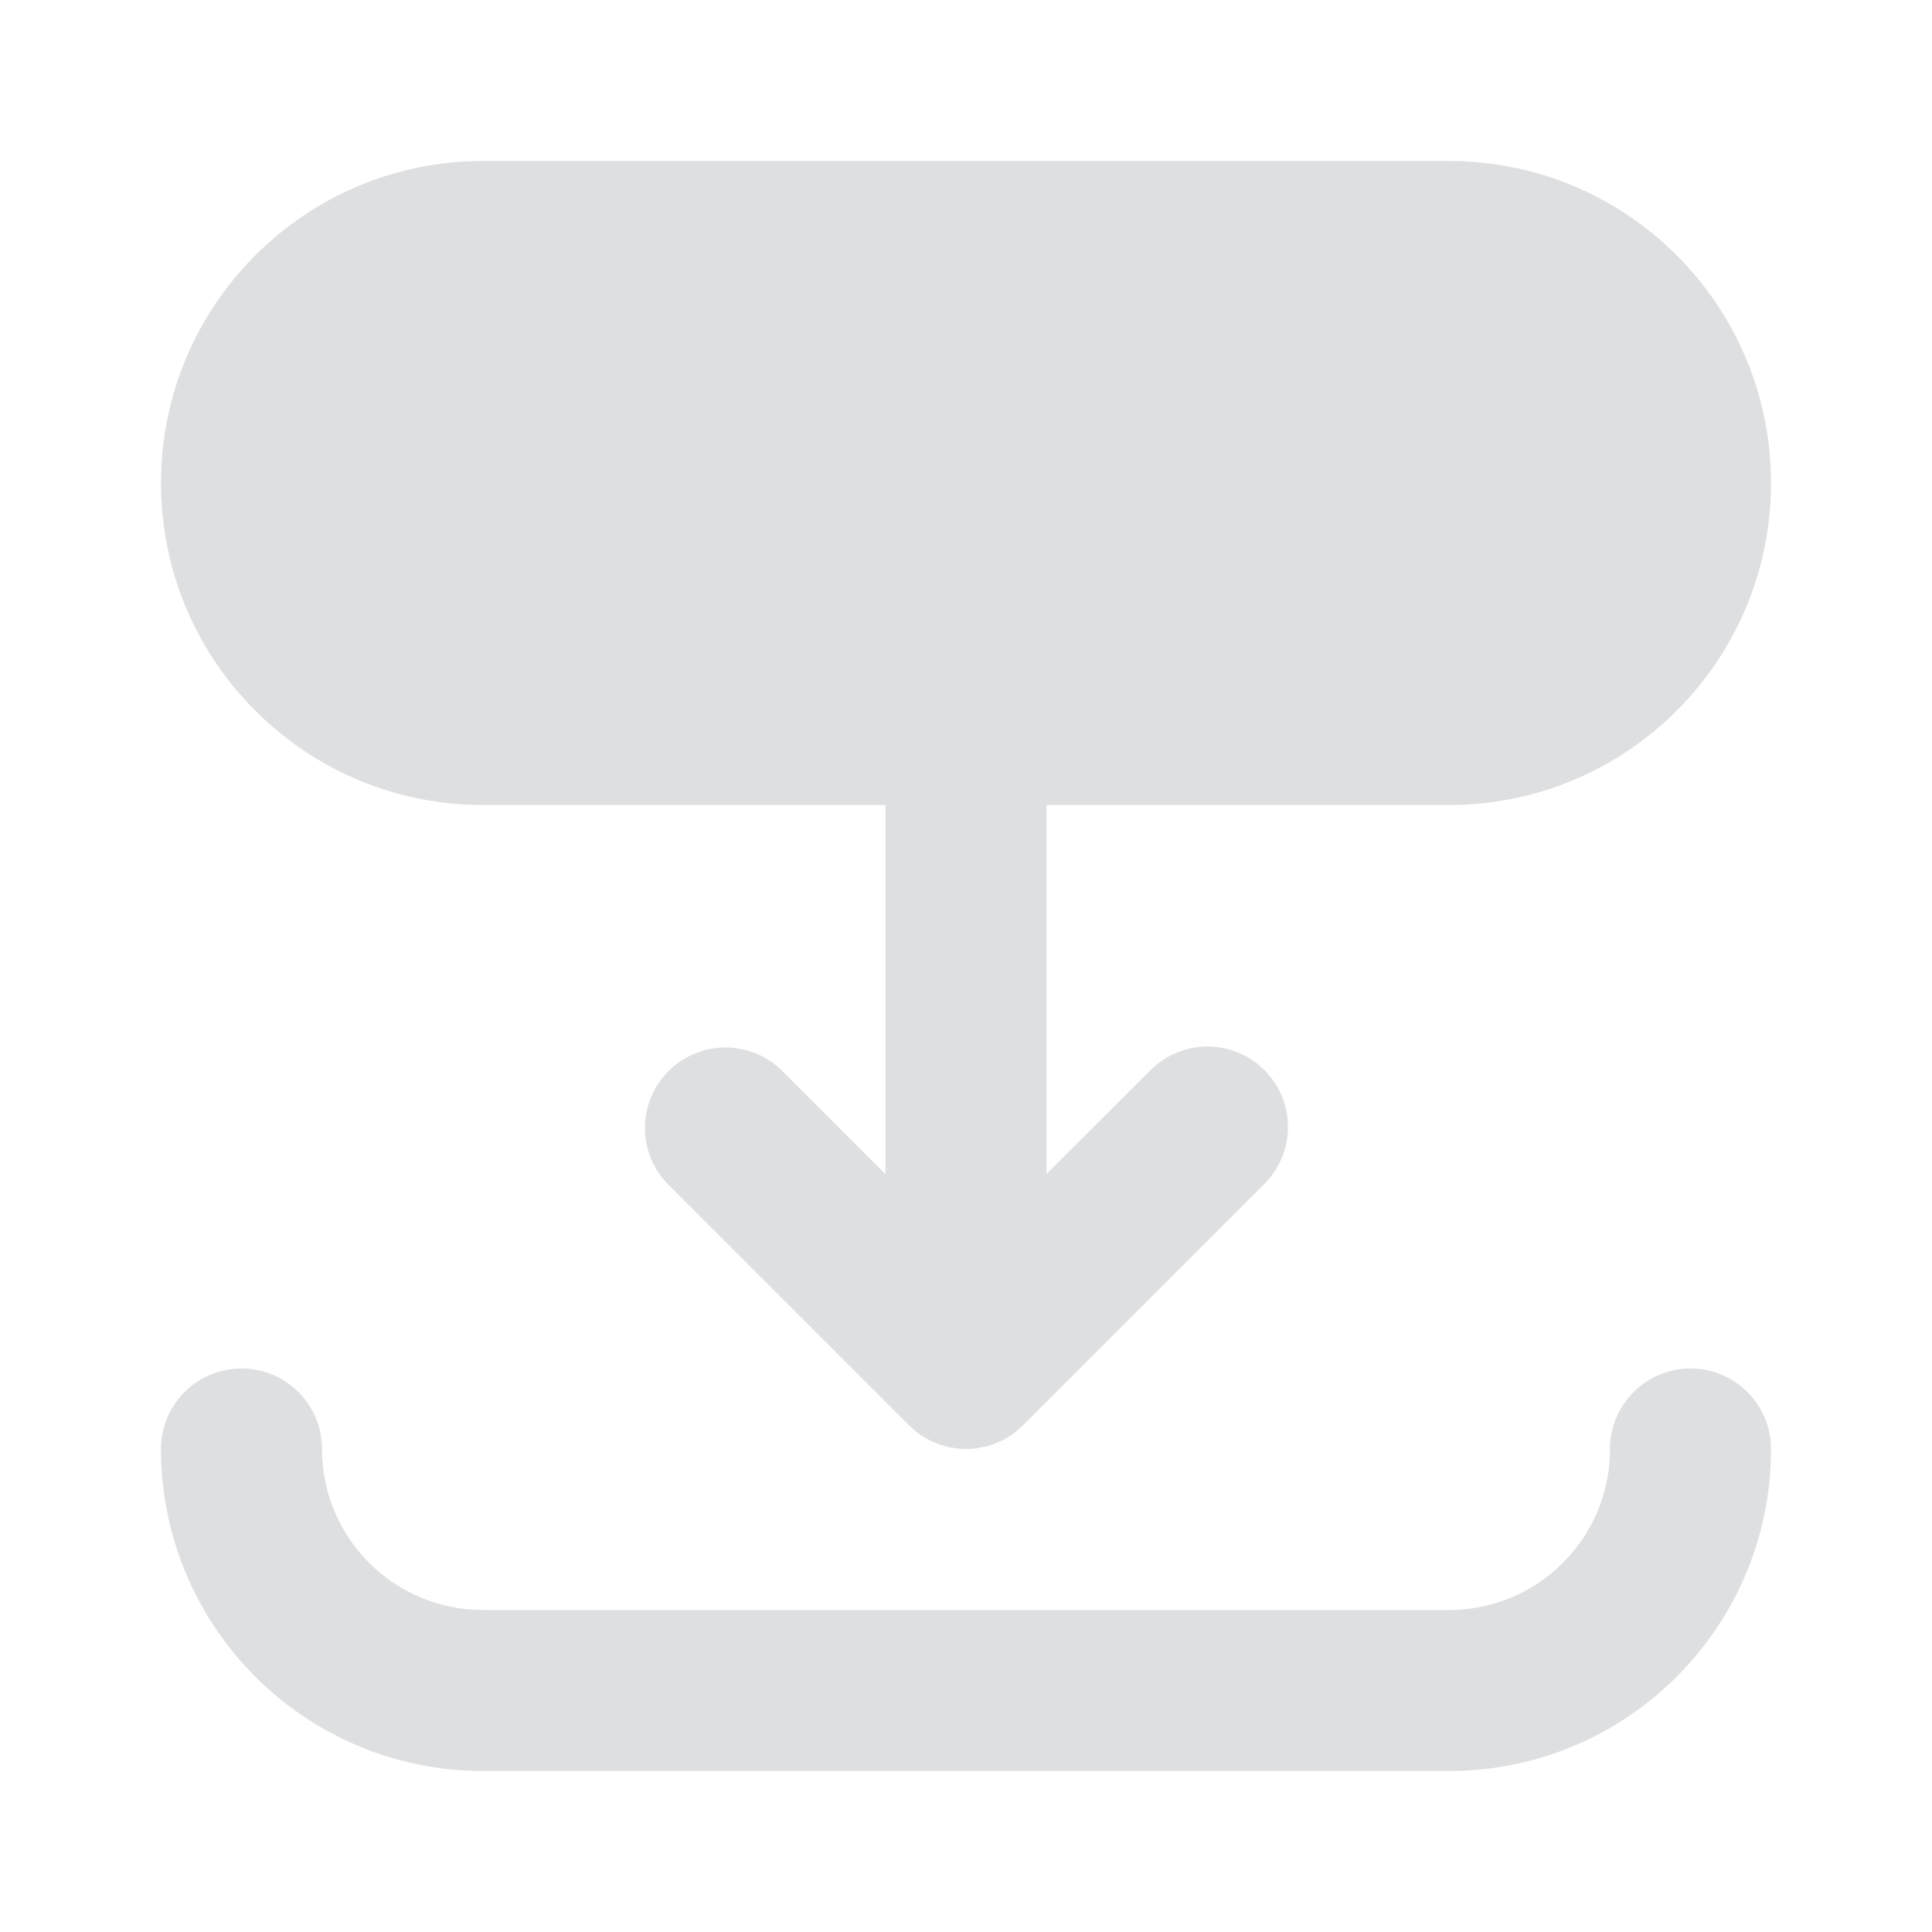
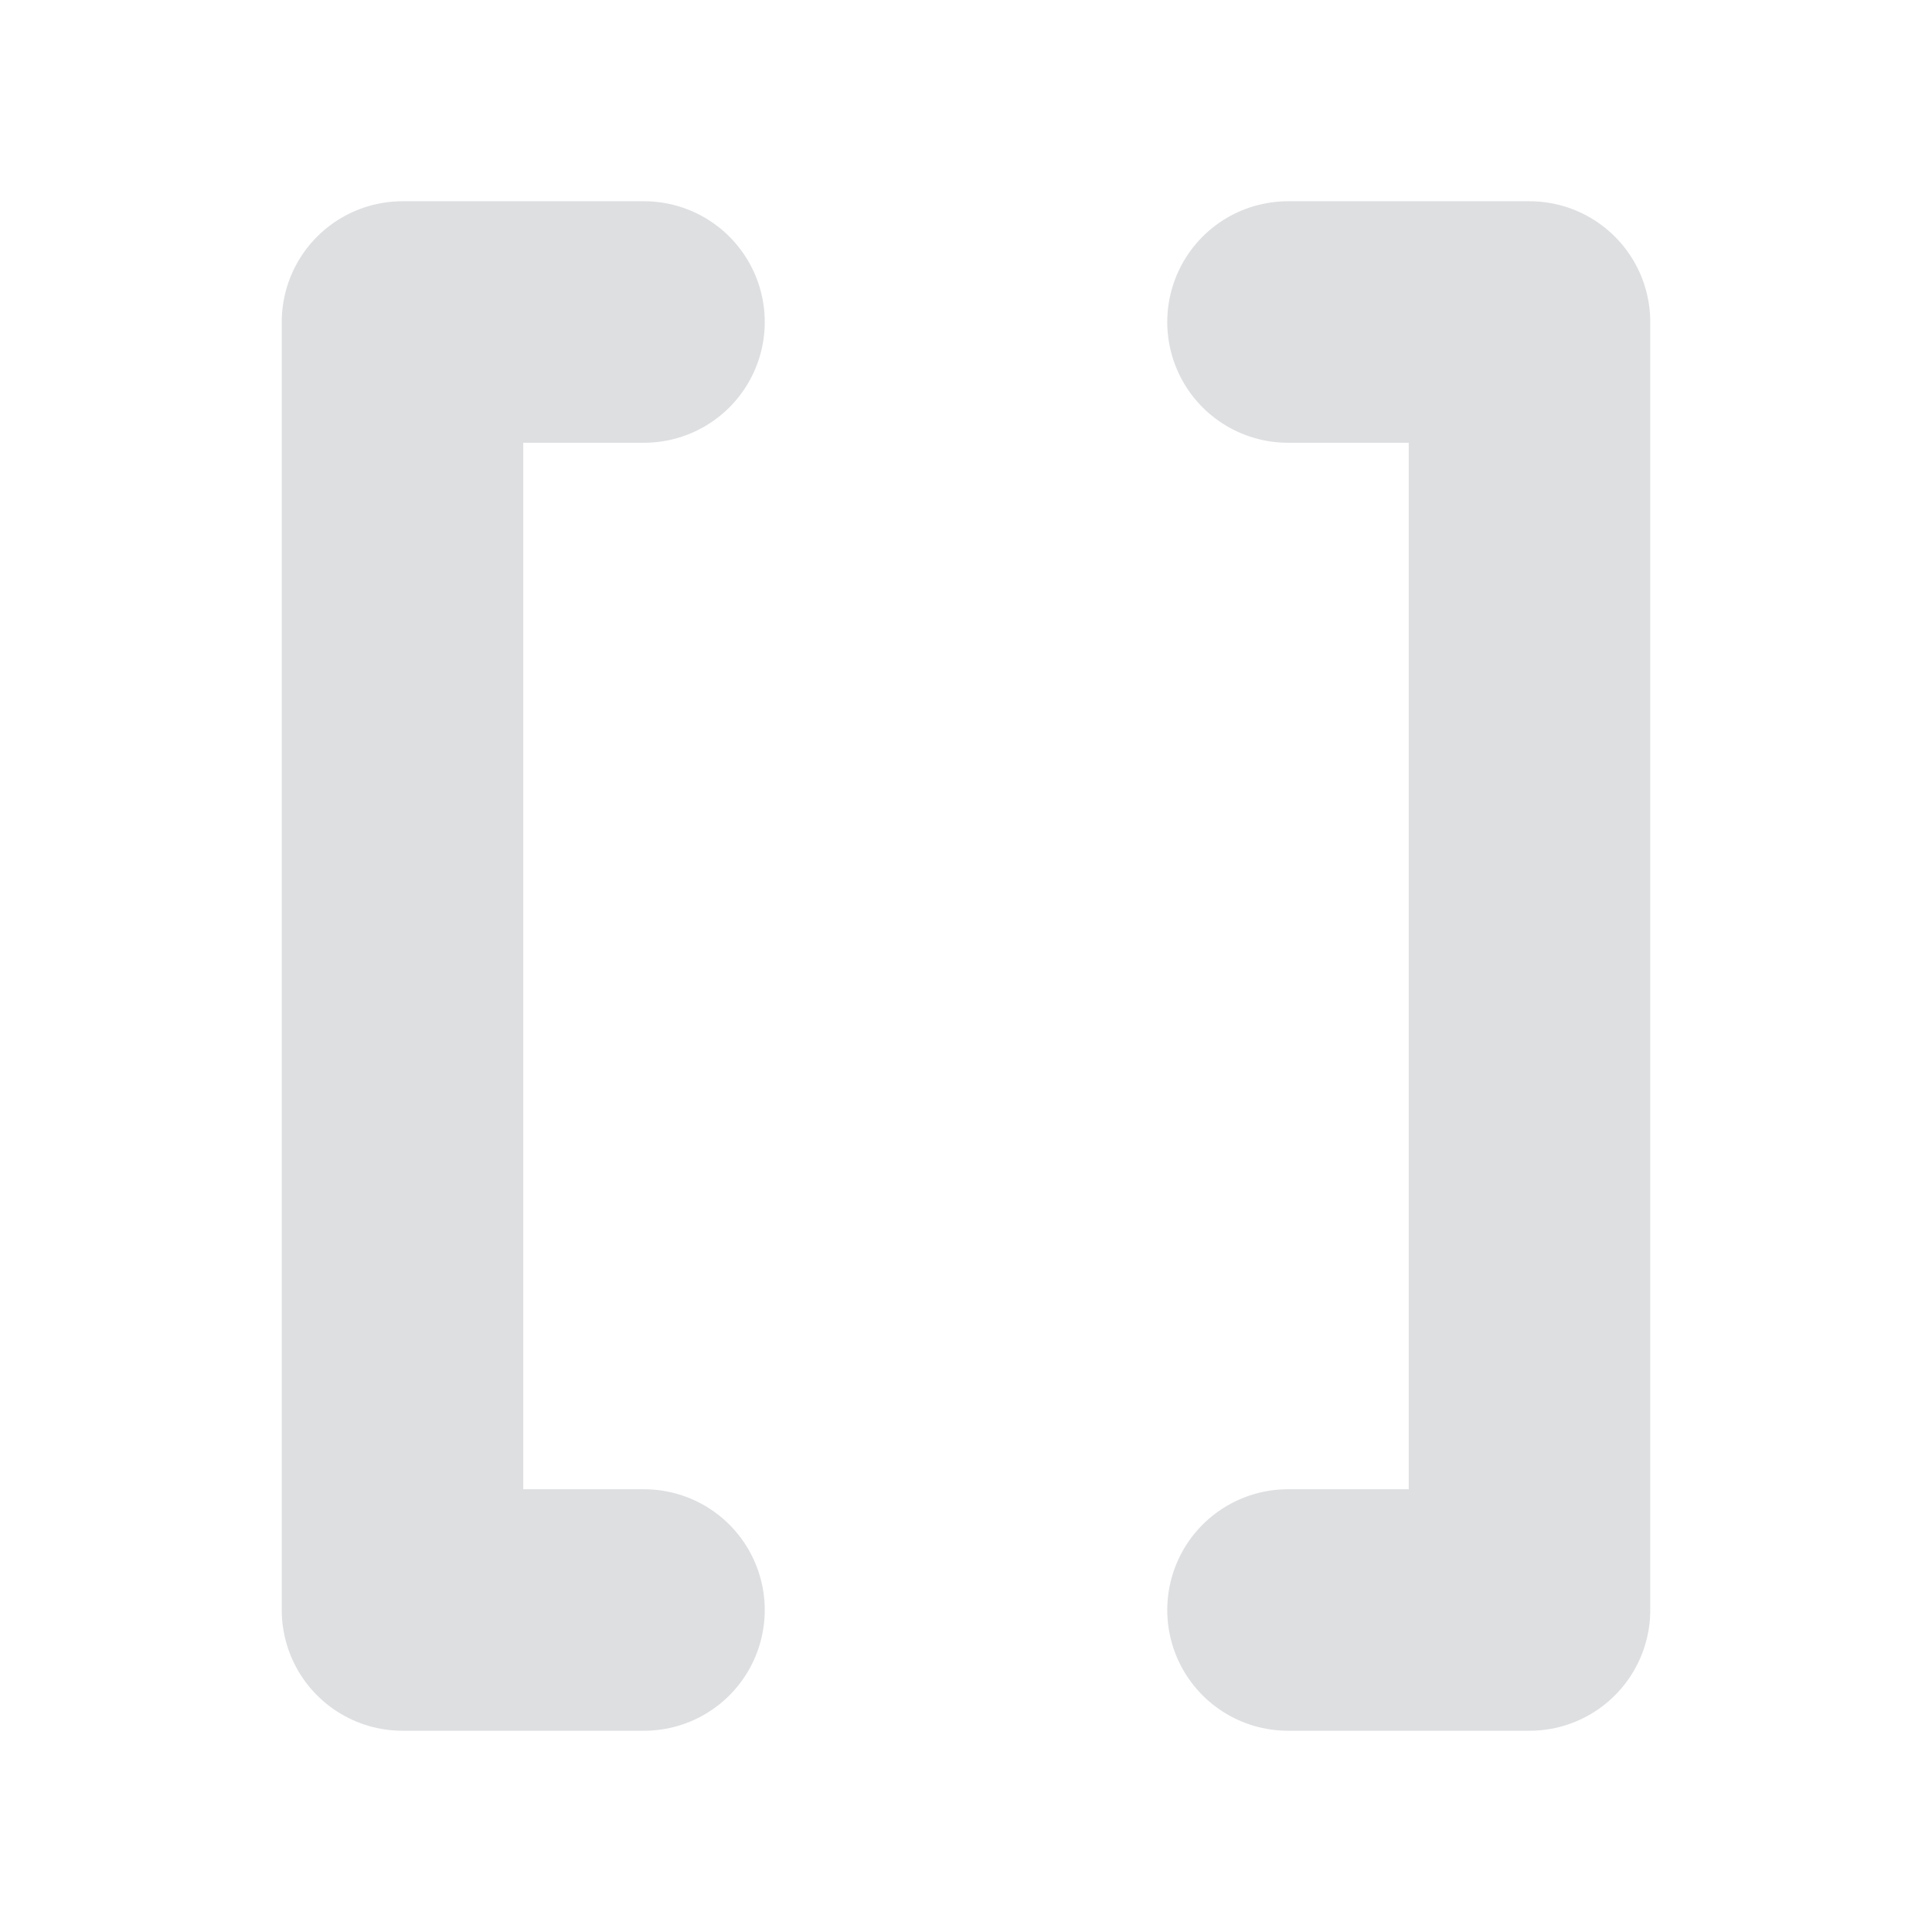
- <svg xmlns="http://www.w3.org/2000/svg" width="24" height="24" viewBox="0 0 24 24" fill="#DEDFE1">
+ <svg xmlns="http://www.w3.org/2000/svg" width="24" height="24" viewBox="0 0 24 24" fill="none" stroke="#DEDFE1" stroke-width="3" stroke-linecap="round" stroke-linejoin="round" class="icon icon-tabler icons-tabler-outline icon-tabler-brackets">
  <path stroke="none" d="M0 0h24v24H0z" fill="none" />
-   <path d="M21 17a1 1 0 0 1 1 1a4 4 0 0 1 -4 4h-12a4 4 0 0 1 -4 -4a1 1 0 0 1 2 0a2 2 0 0 0 2 2h12a2 2 0 0 0 1.995 -1.85l.005 -.15a1 1 0 0 1 1 -1m-9 1l-.082 -.004l-.119 -.016l-.111 -.03l-.111 -.044l-.098 -.052l-.096 -.067l-.09 -.08l-3 -3a1 1 0 0 1 1.414 -1.414l1.293 1.293v-4.586h-5a4 4 0 1 1 0 -8h12a4 4 0 1 1 0 8h-5v4.583l1.293 -1.29a1 1 0 0 1 1.32 -.083l.094 .083a1 1 0 0 1 0 1.414l-3 3l-.112 .097l-.11 .071l-.062 .031l-.081 .034l-.076 .024l-.149 .03z" />
+   <path d="M8 4h-3v16h3" />
+   <path d="M16 4h3v16h-3" />
</svg>
